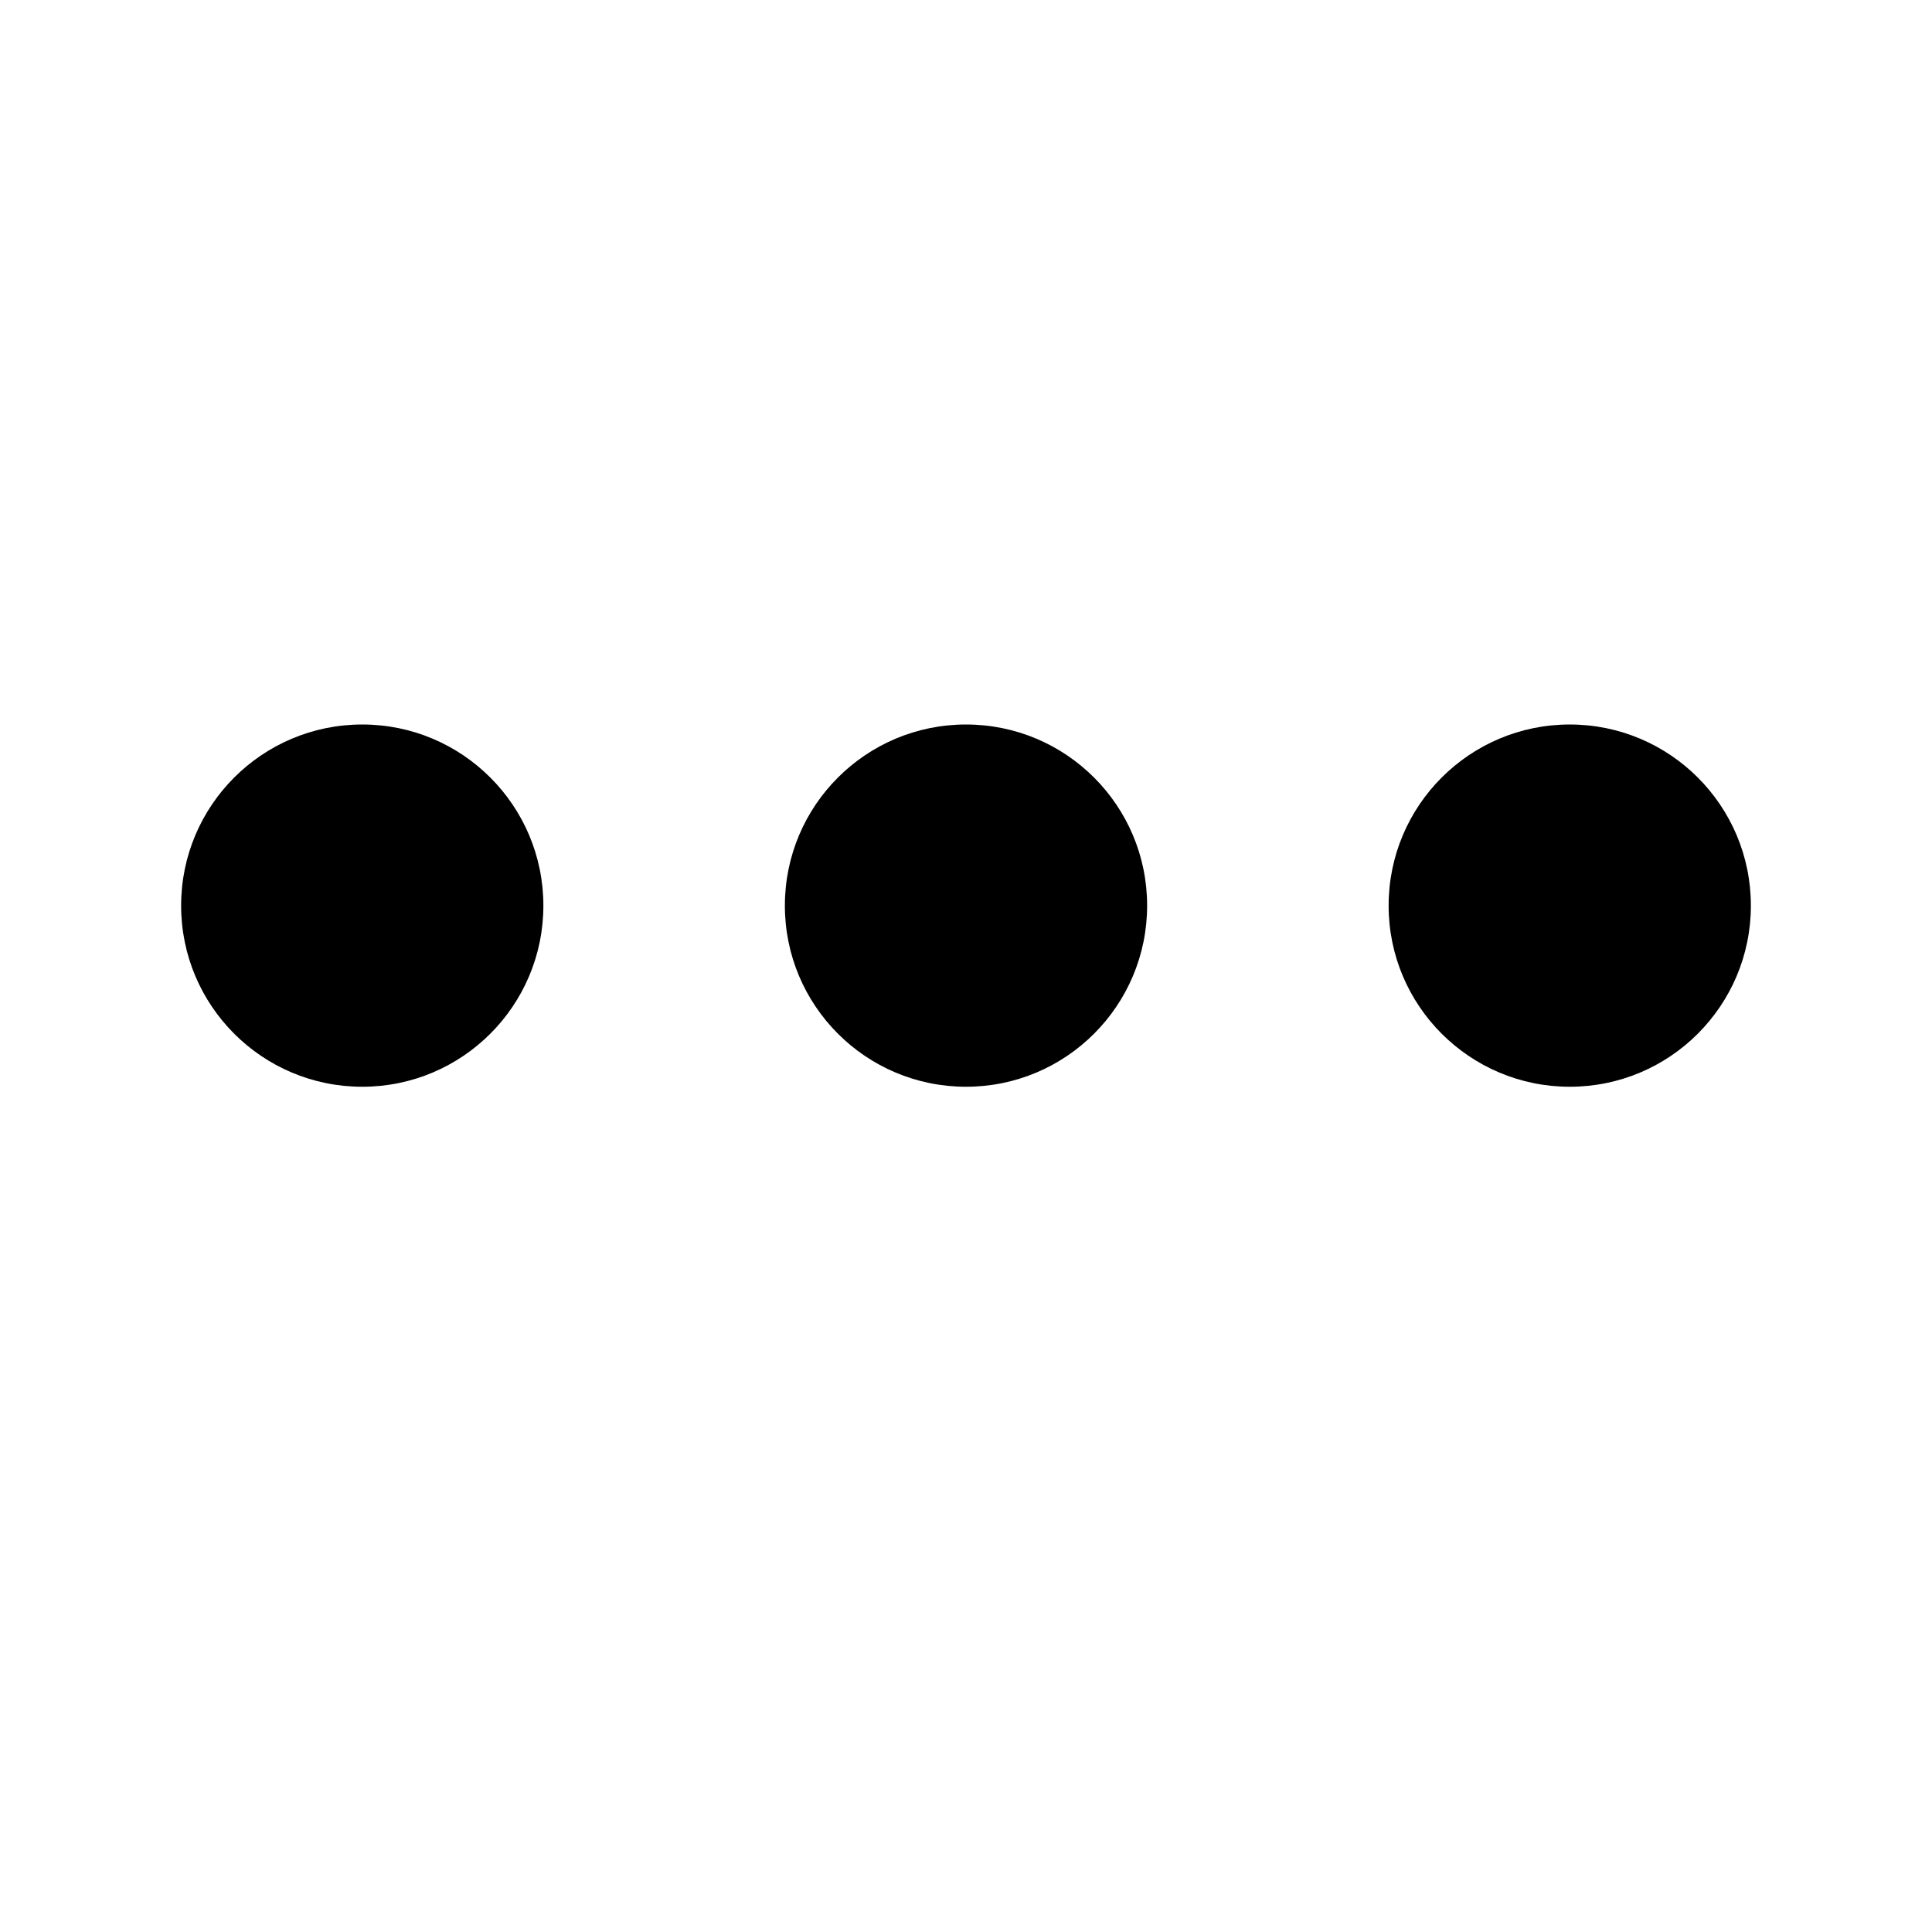
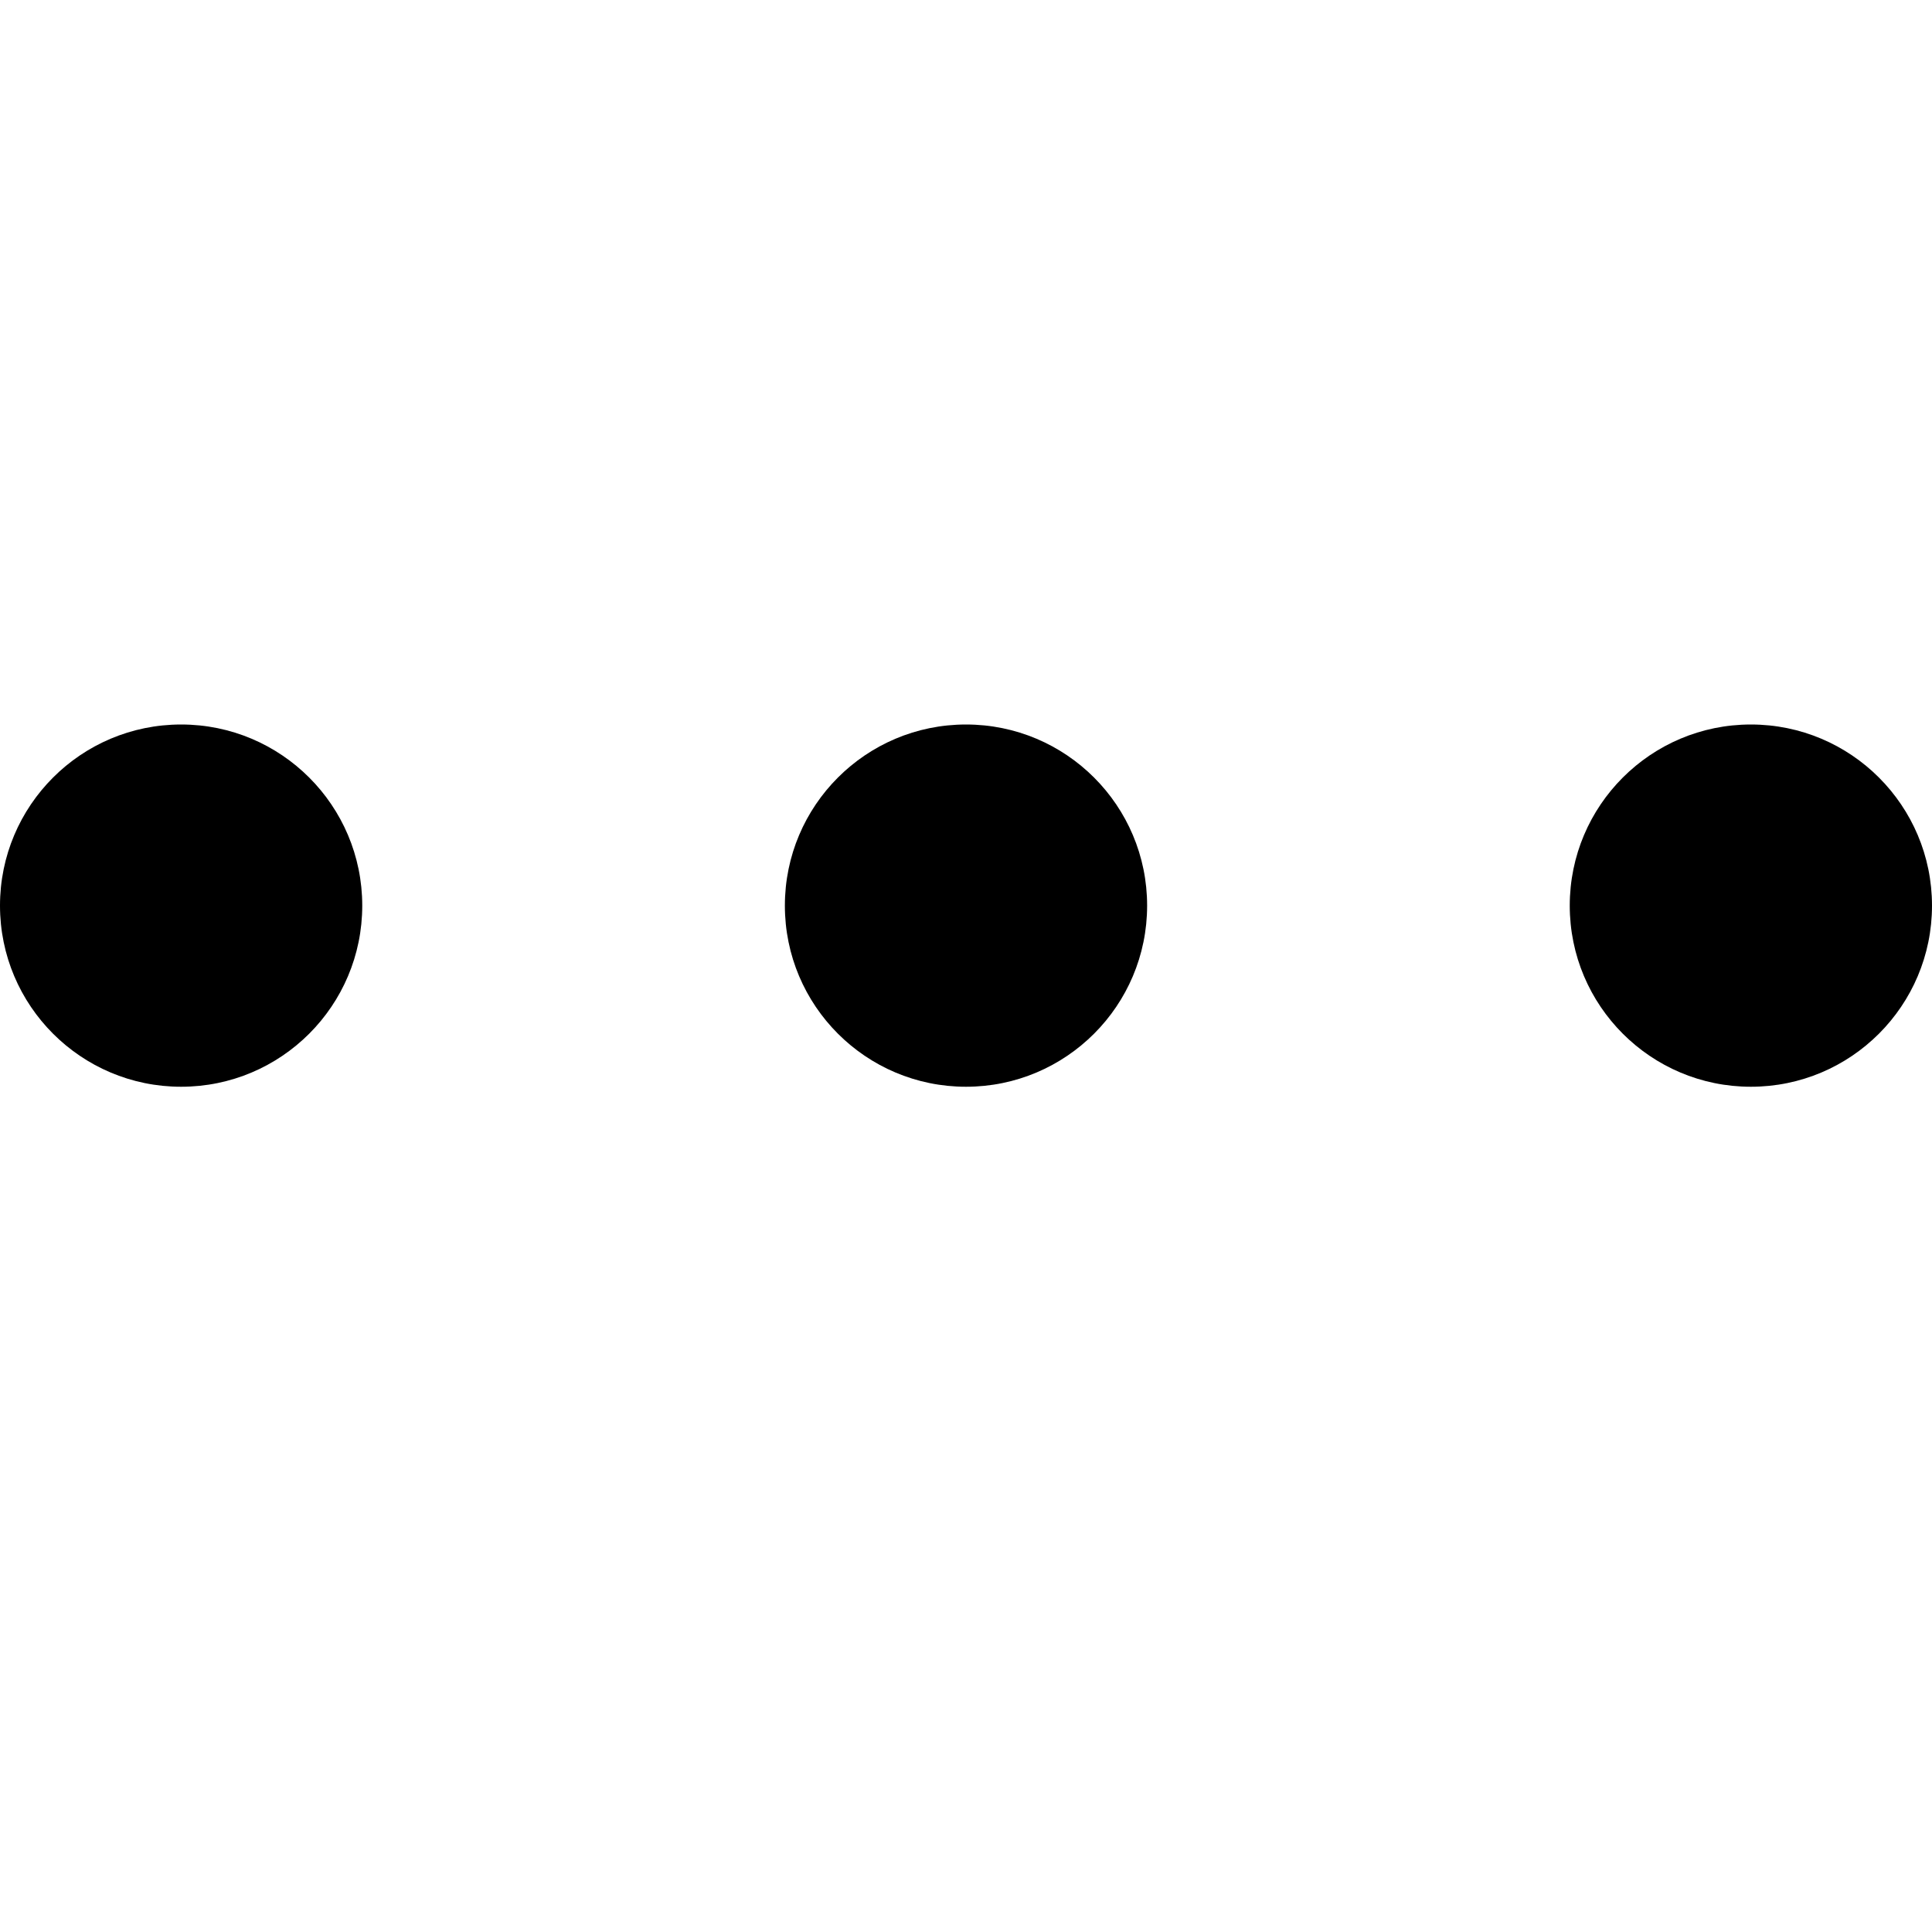
- <svg viewBox="0 0 13 16" class="svg octicon-kebab-horizontal" width="16" height="16" aria-hidden="true">
-   <path fill-rule="evenodd" d="M1.5 9a1.5 1.5 0 100-3 1.5 1.5 0 000 3zm5 0a1.5 1.5 0 100-3 1.5 1.5 0 000 3zM13 7.5a1.5 1.5 0 11-3 0 1.5 1.5 0 013 0z" />
+ <svg viewBox="0 0 16 16" class="svg octicon-kebab-horizontal" width="16" height="16" aria-hidden="true">
+   <path d="M8 9a1.5 1.5 0 100-3 1.5 1.5 0 000 3zM1.5 9a1.5 1.5 0 100-3 1.5 1.5 0 000 3zm13 0a1.5 1.5 0 100-3 1.5 1.5 0 000 3z" />
</svg>
